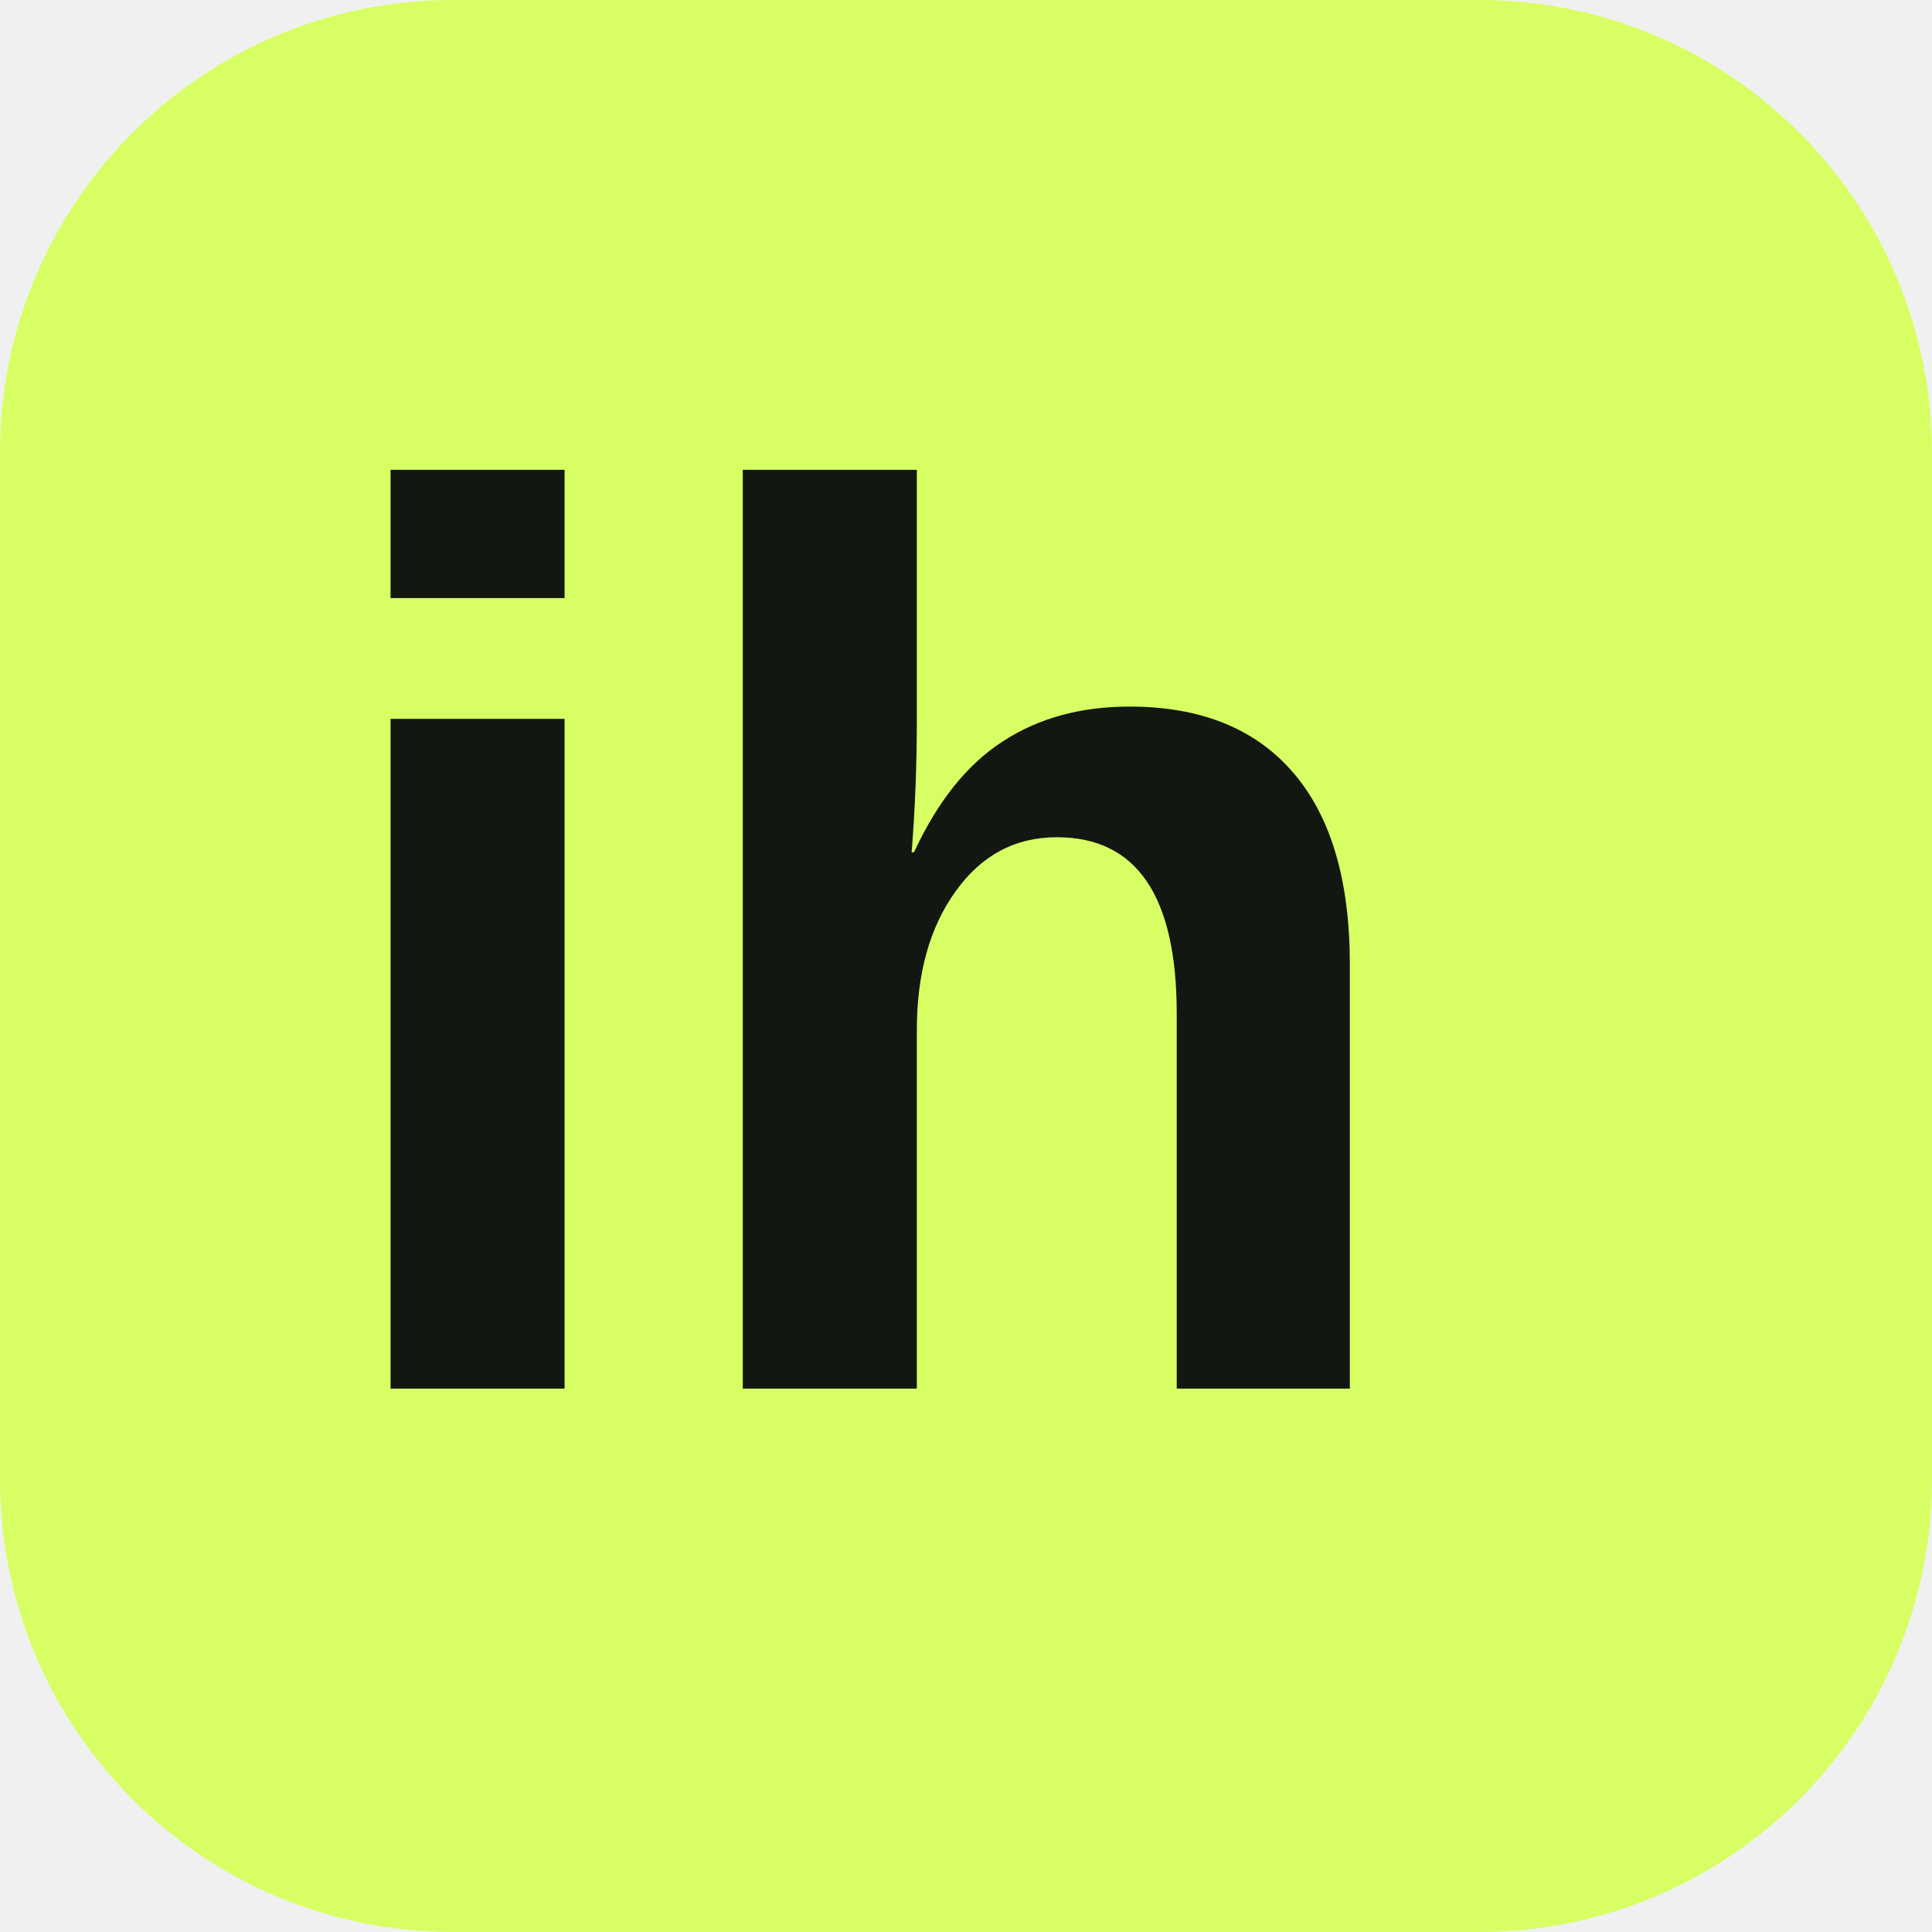
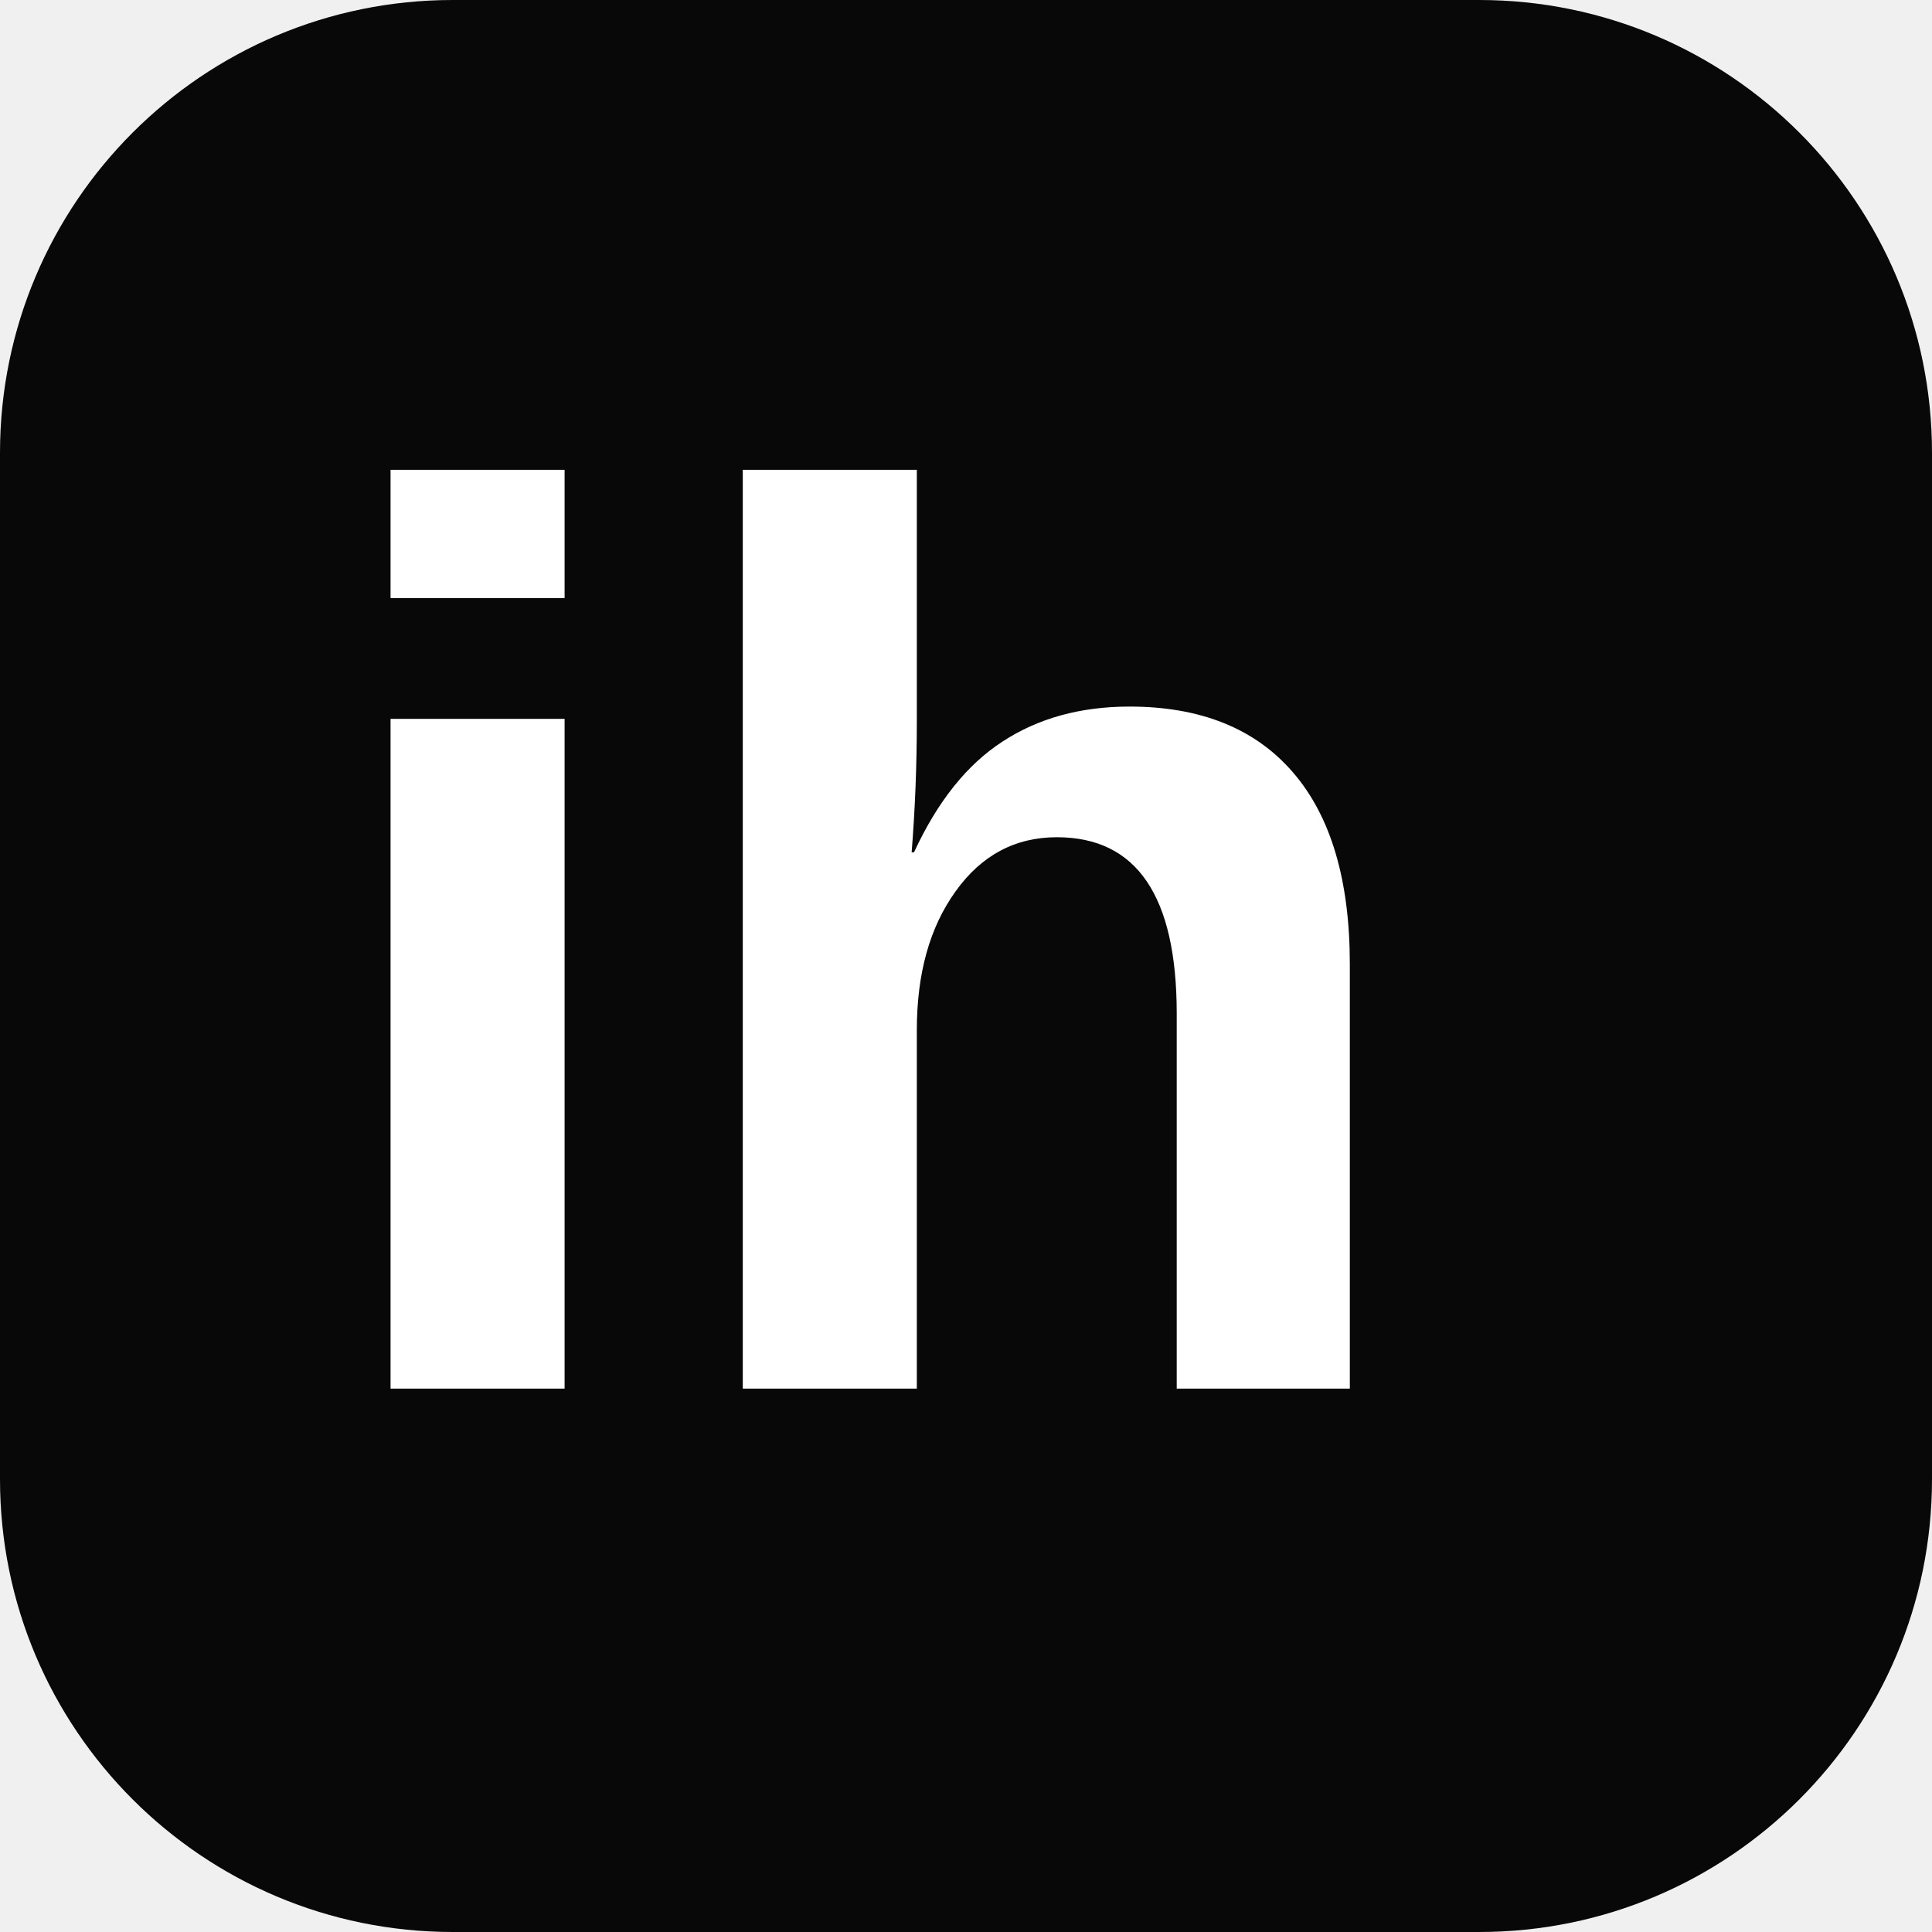
<svg xmlns="http://www.w3.org/2000/svg" viewBox="0 0 64 64">
-   <rect width="64" height="64" rx="15" fill="#d7ff64" />
-   <text x="10" y="46" font-family="Arial,sans-serif" font-weight="900" font-size="42" fill="#121712">ih</text>
+   <rect width="64" height="64" rx="15" fill="#080808" />
+   <text x="10" y="46" font-family="Arial,sans-serif" font-weight="900" font-size="42" fill="#fff">ih</text>
</svg>
